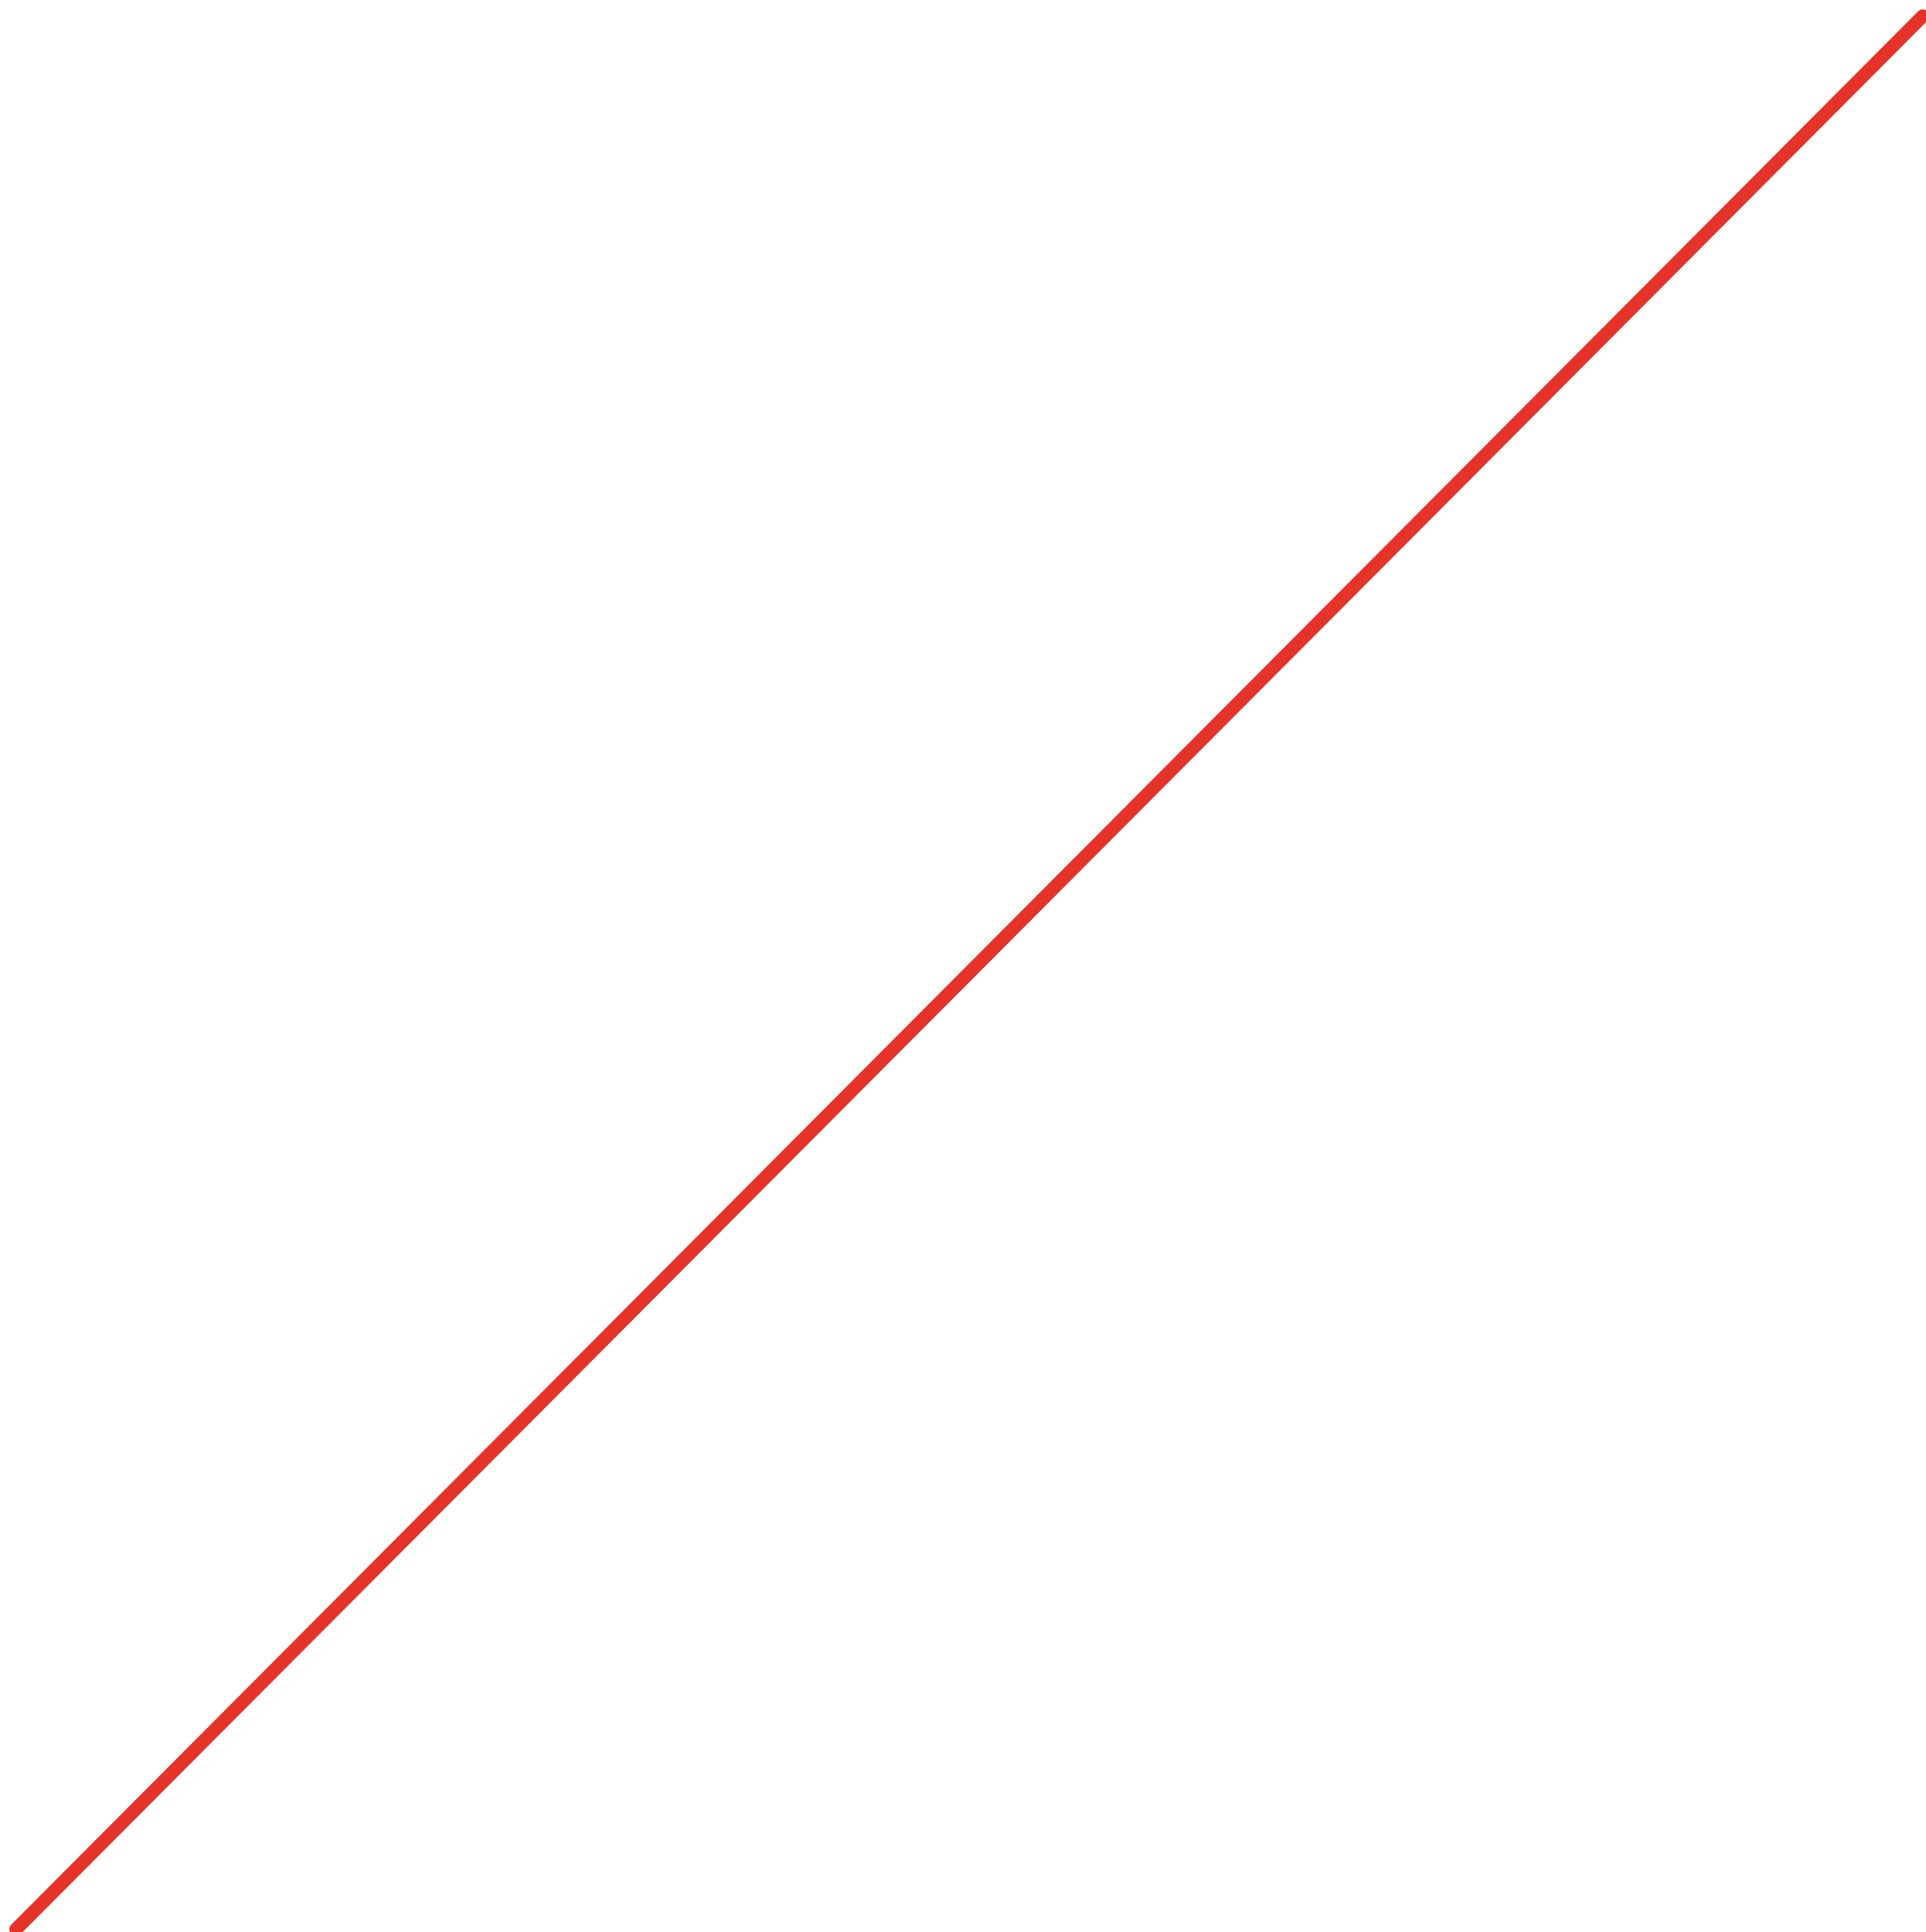
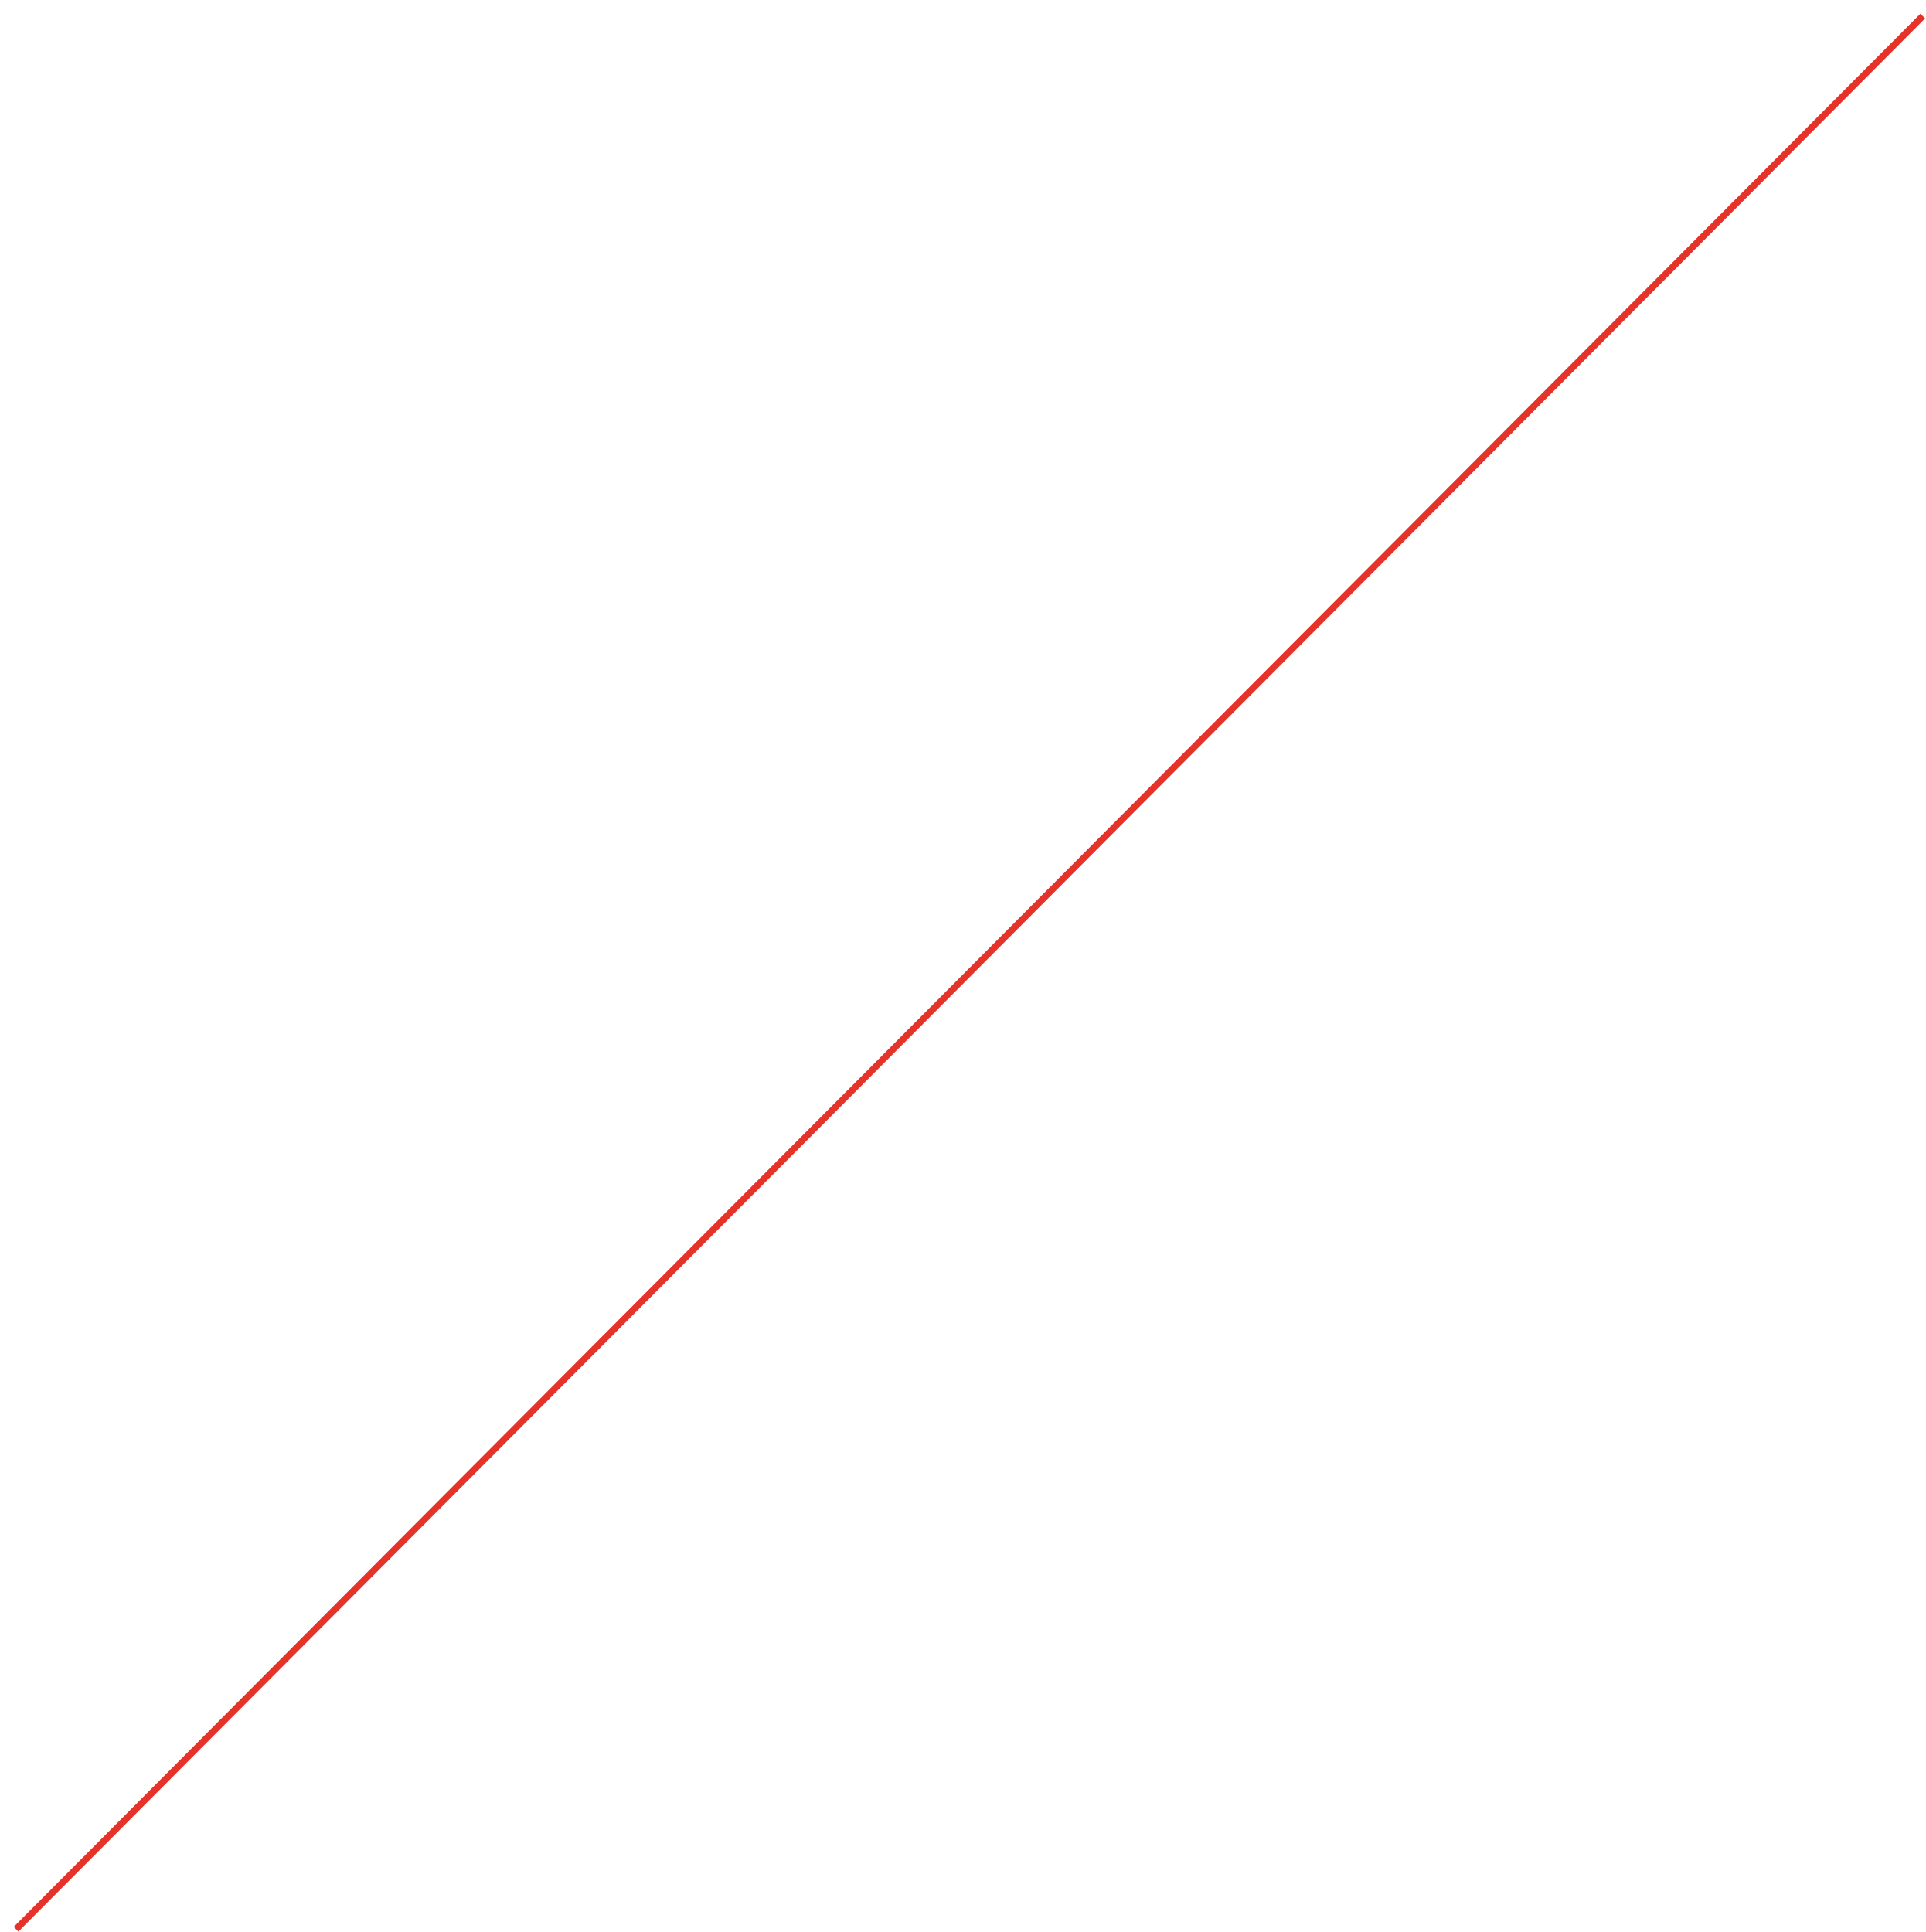
<svg xmlns="http://www.w3.org/2000/svg" width="289.85" height="290.833" viewBox="1382.583 5563.083 289.85 290.833">
-   <path d="m1672 5565.5-287 288" stroke-linejoin="round" stroke-linecap="round" stroke-width="2" stroke="#e6332a" fill="transparent" data-name="Línea 11" />
+   <path d="m1672 5565.5-287 288" strokeLinejoin="round" strokeLinecap="round" strokeWidth="2" stroke="#e6332a" fill="transparent" data-name="Línea 11" />
</svg>
